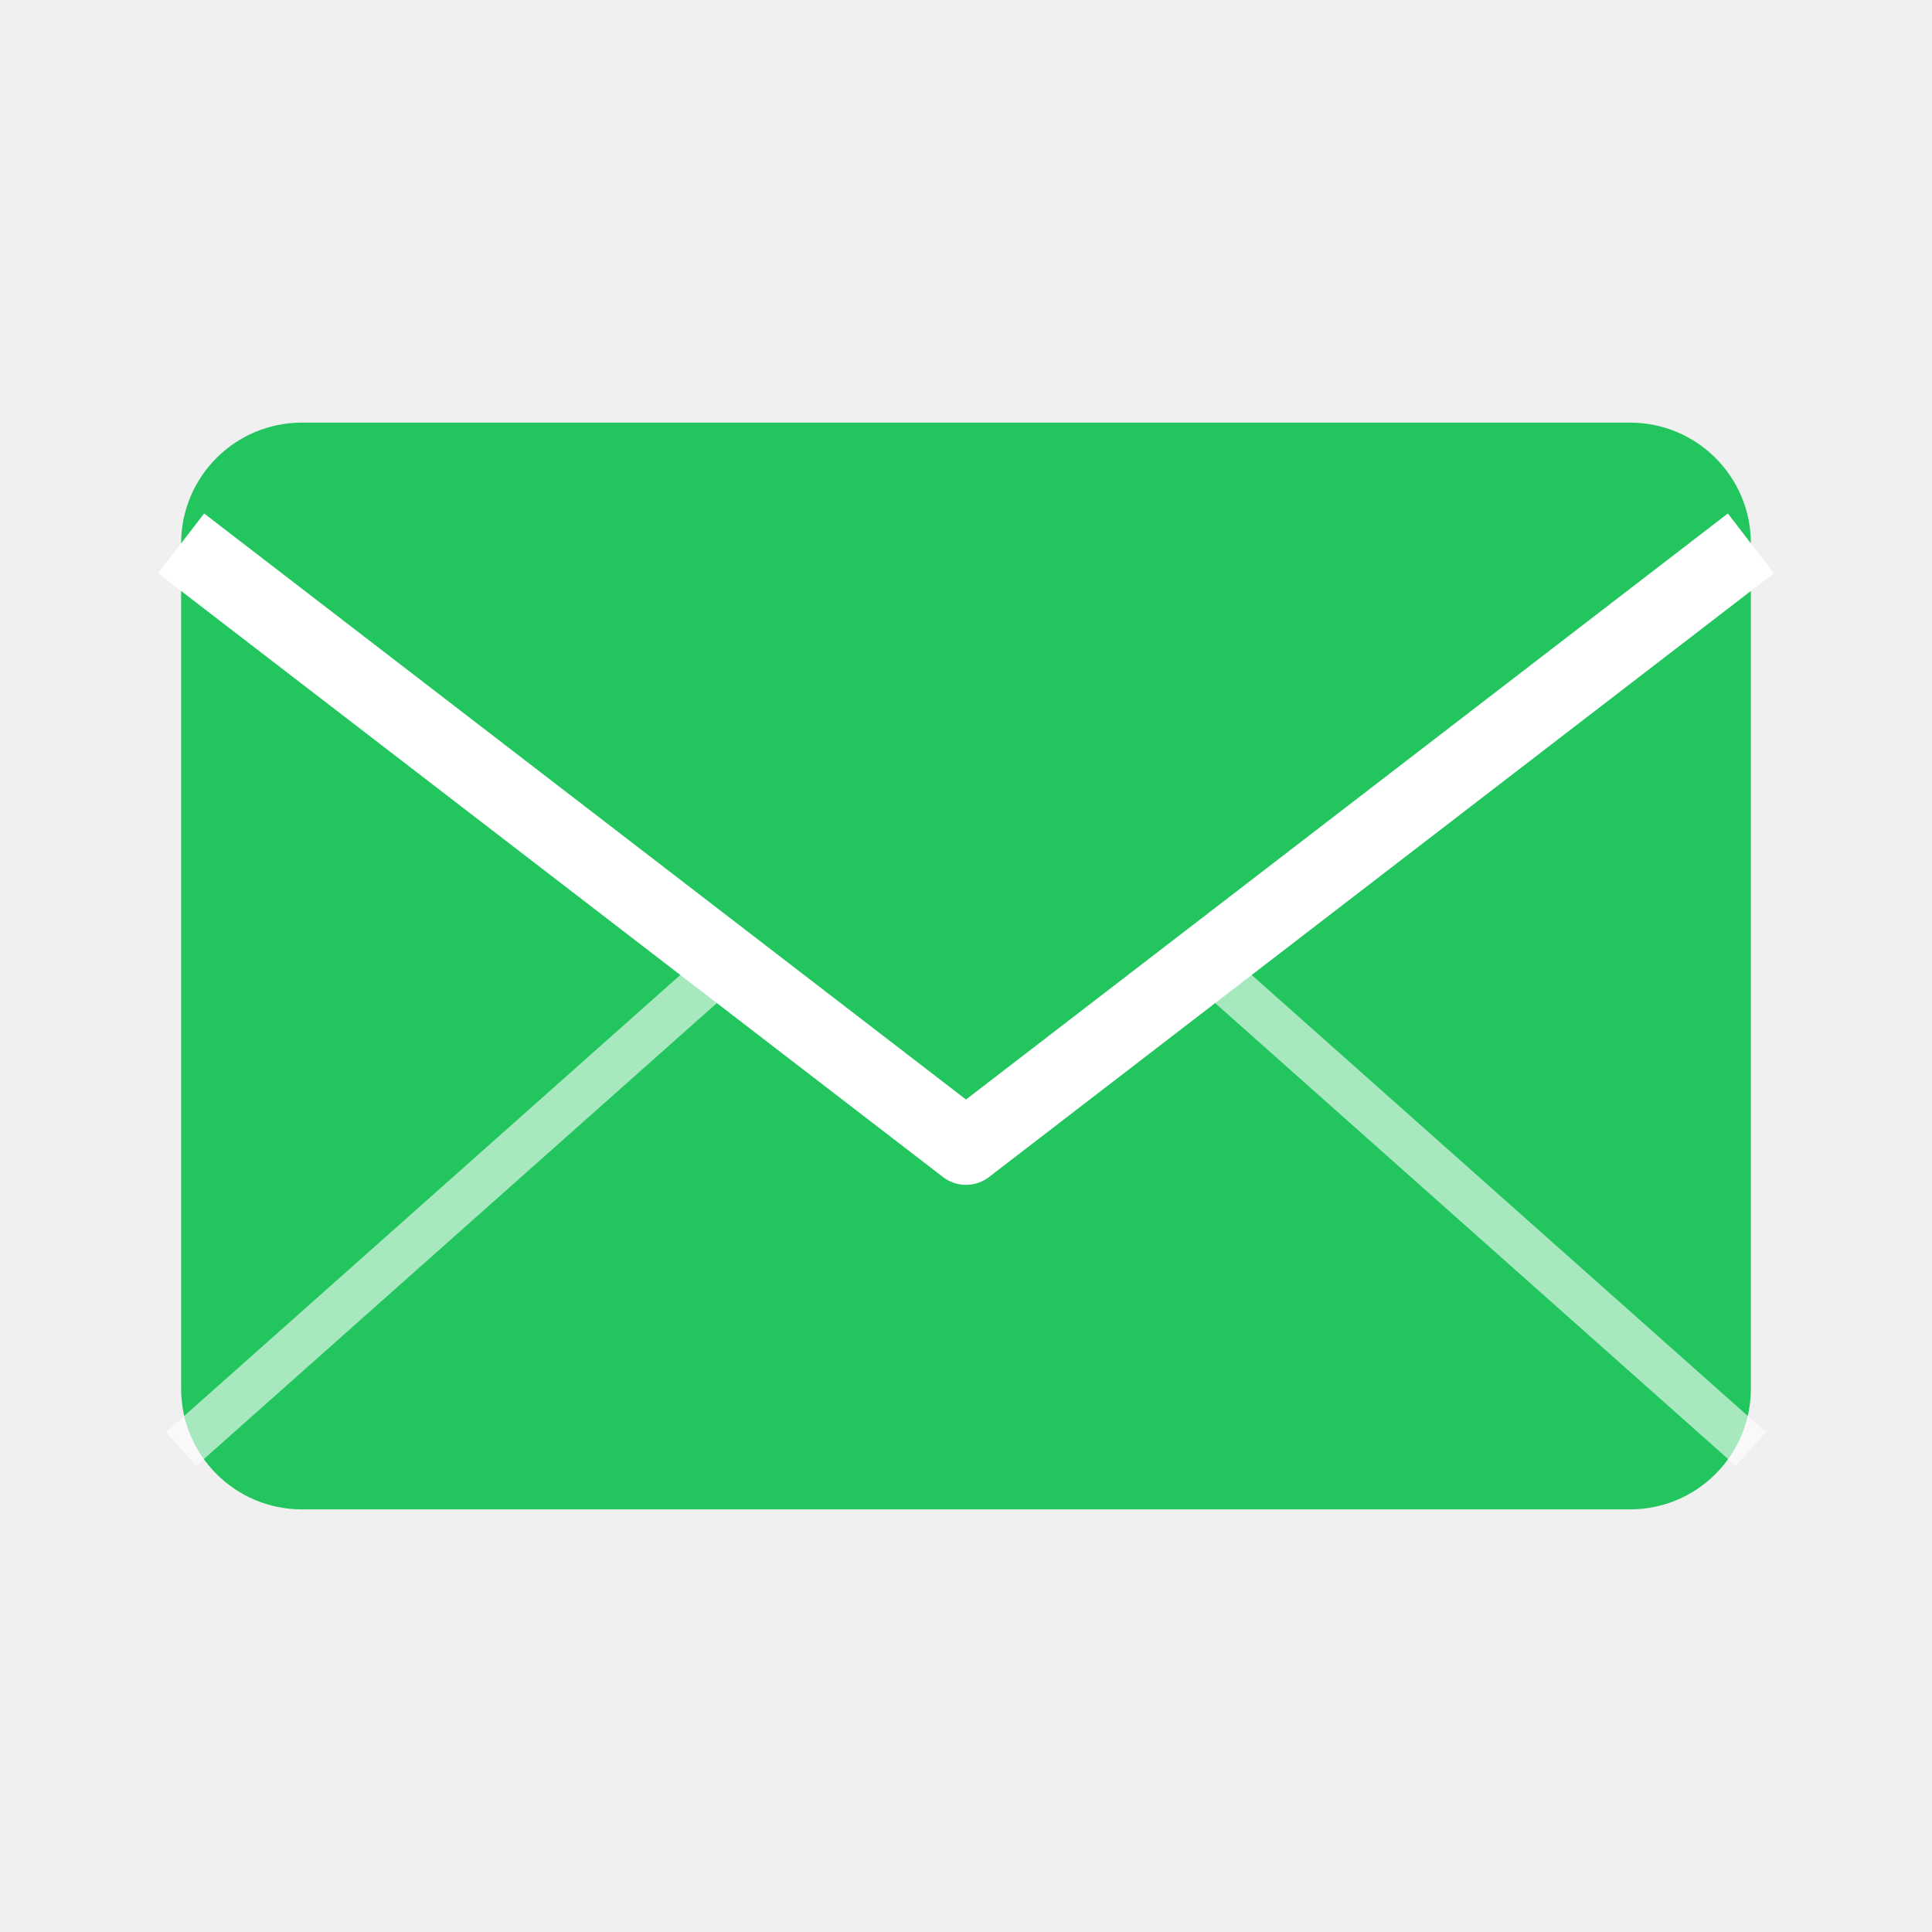
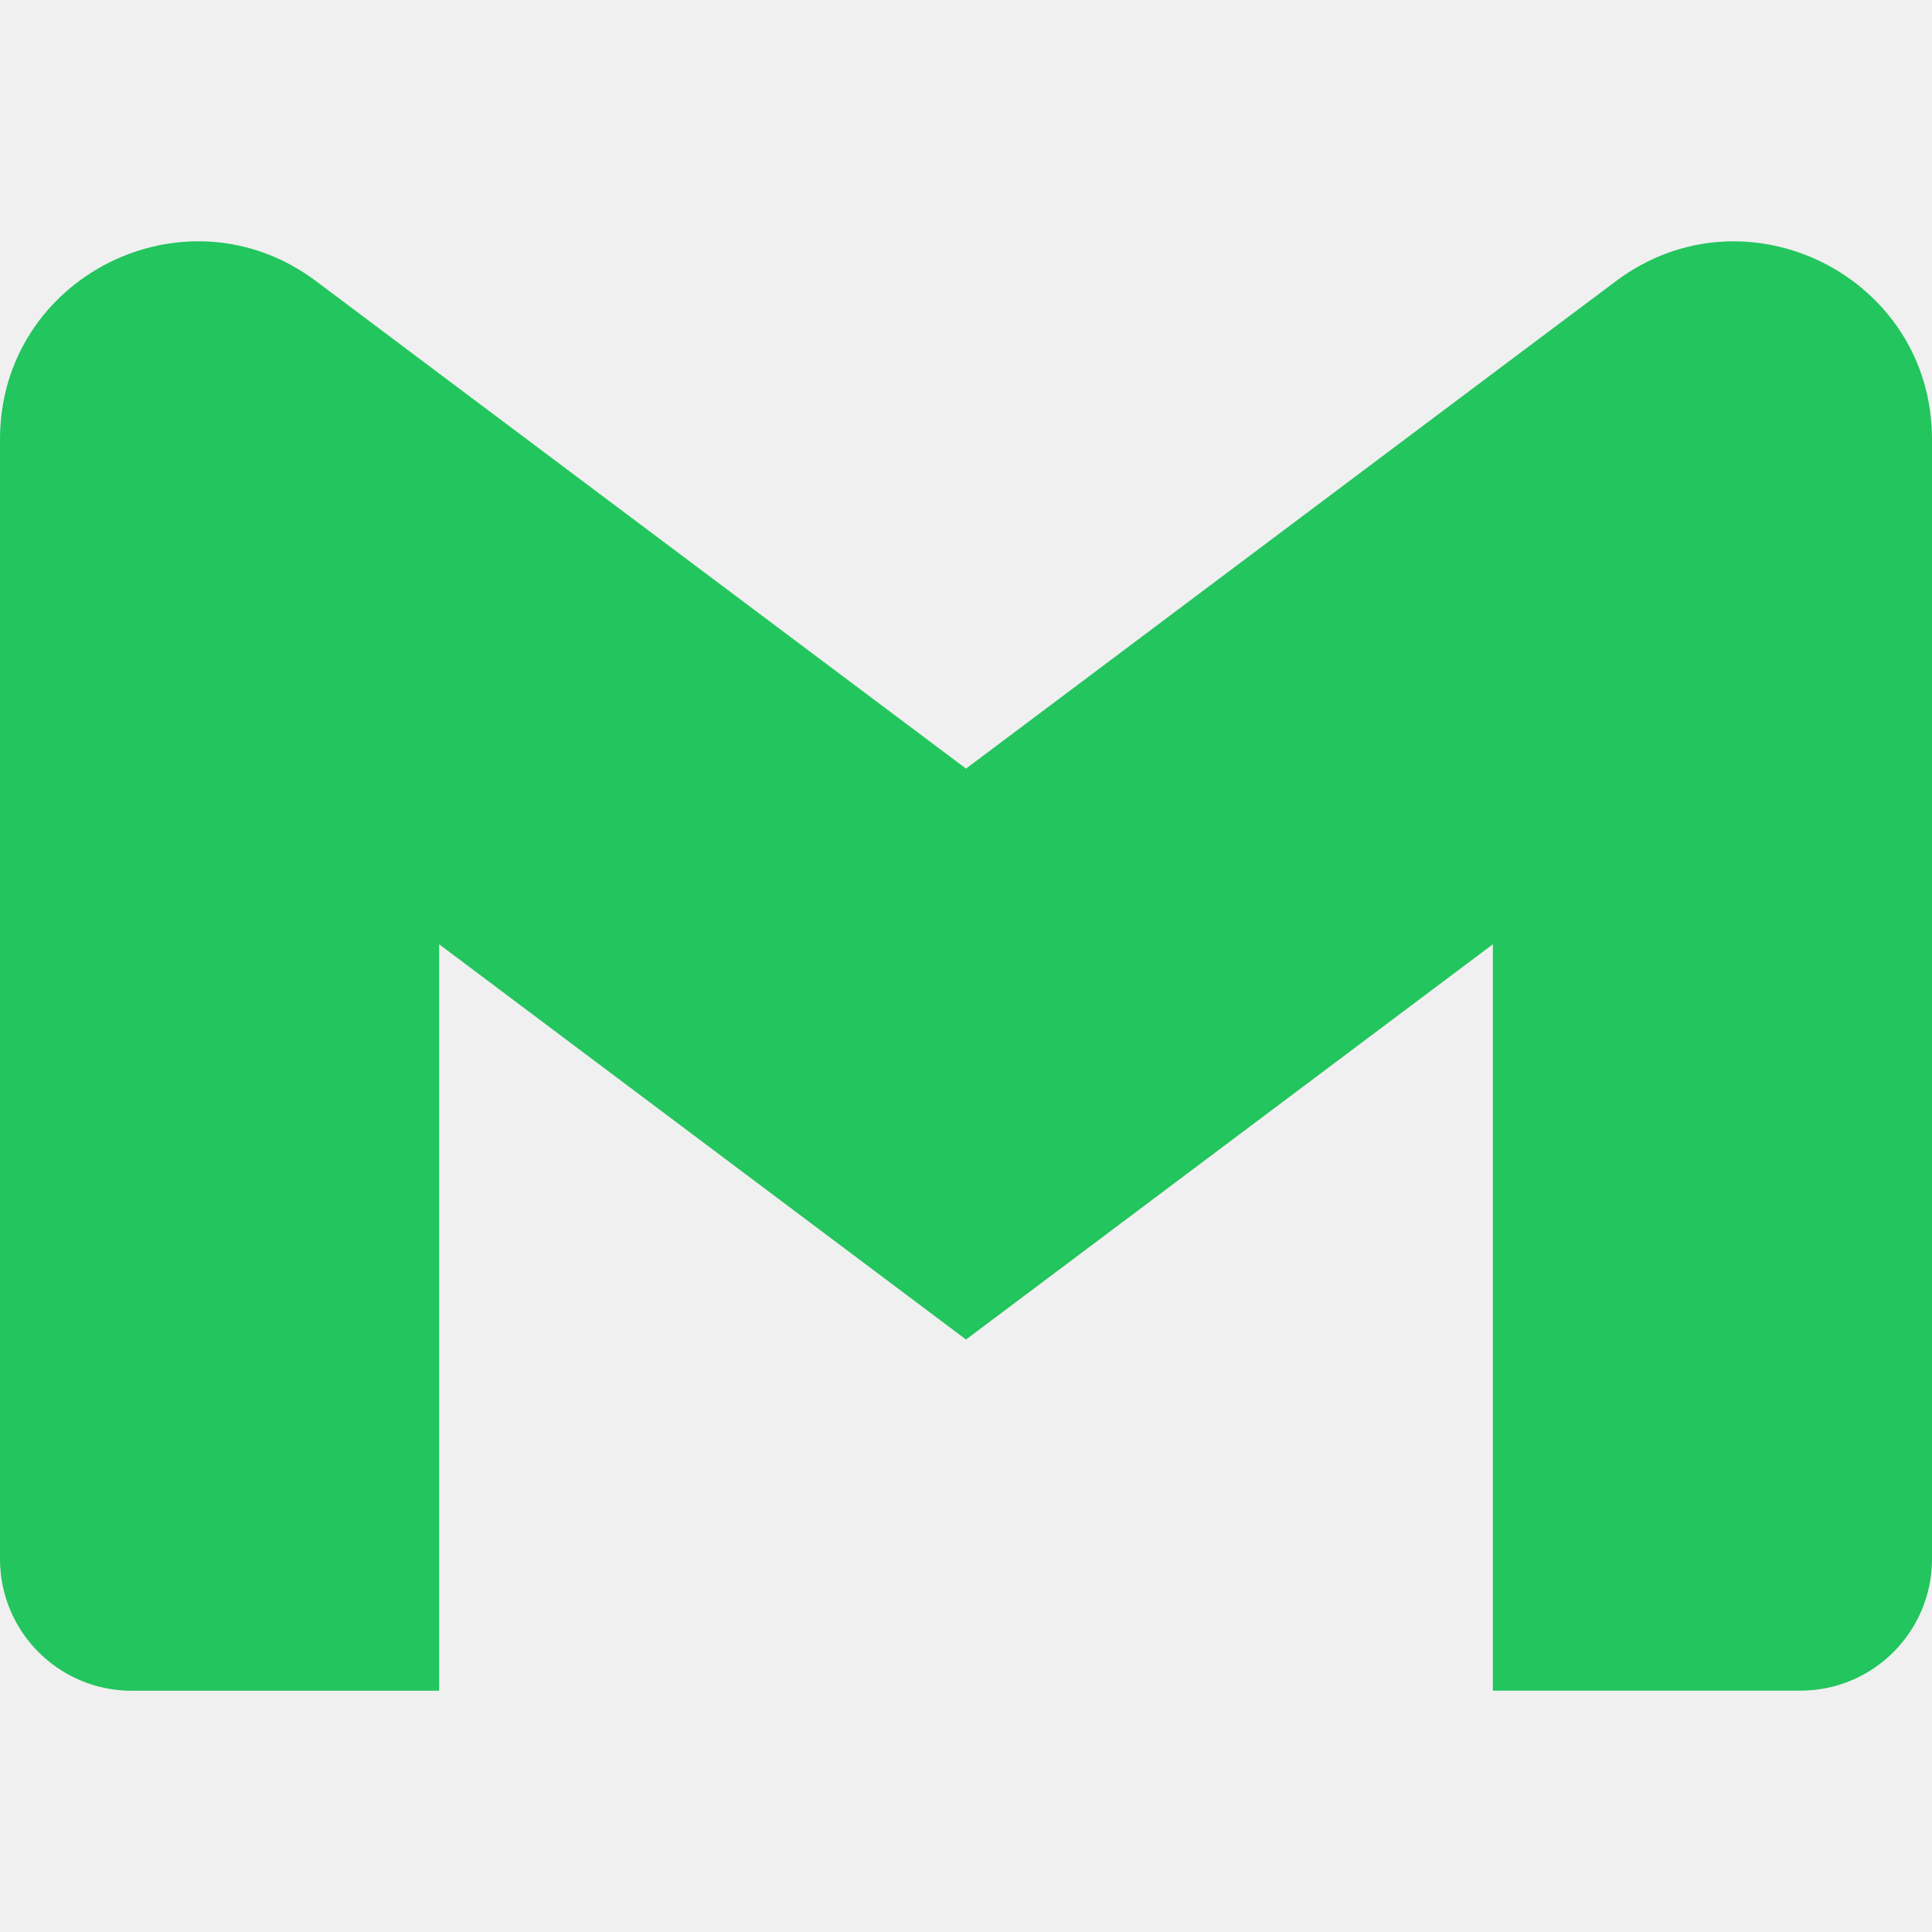
- <svg xmlns="http://www.w3.org/2000/svg" viewBox="0 0 64 64">
-   <rect x="6" y="14" width="52" height="36" rx="4" fill="#22c55e" />
-   <path d="M6 18 L 32 38 L 58 18" stroke="#fff" stroke-width="2.5" fill="none" stroke-linejoin="round" />
-   <path d="M6 48 L 24 32 M 58 48 L 40 32" stroke="#fff" stroke-width="1.5" fill="none" opacity="0.6" />
+ <svg xmlns="http://www.w3.org/2000/svg" role="img" viewBox="0 0 24 24" fill="#22C55E">
+   <path d="M24 5.457v13.909c0 .904-.732 1.636-1.636 1.636h-3.819V11.73L12 16.64l-6.545-4.91v9.273H1.636A1.636 1.636 0 0 1 0 19.366V5.457c0-2.023 2.309-3.178 3.927-1.964L5.455 4.64 12 9.548l6.545-4.91 1.528-1.145C21.69 2.28 24 3.434 24 5.457z" />
</svg>
